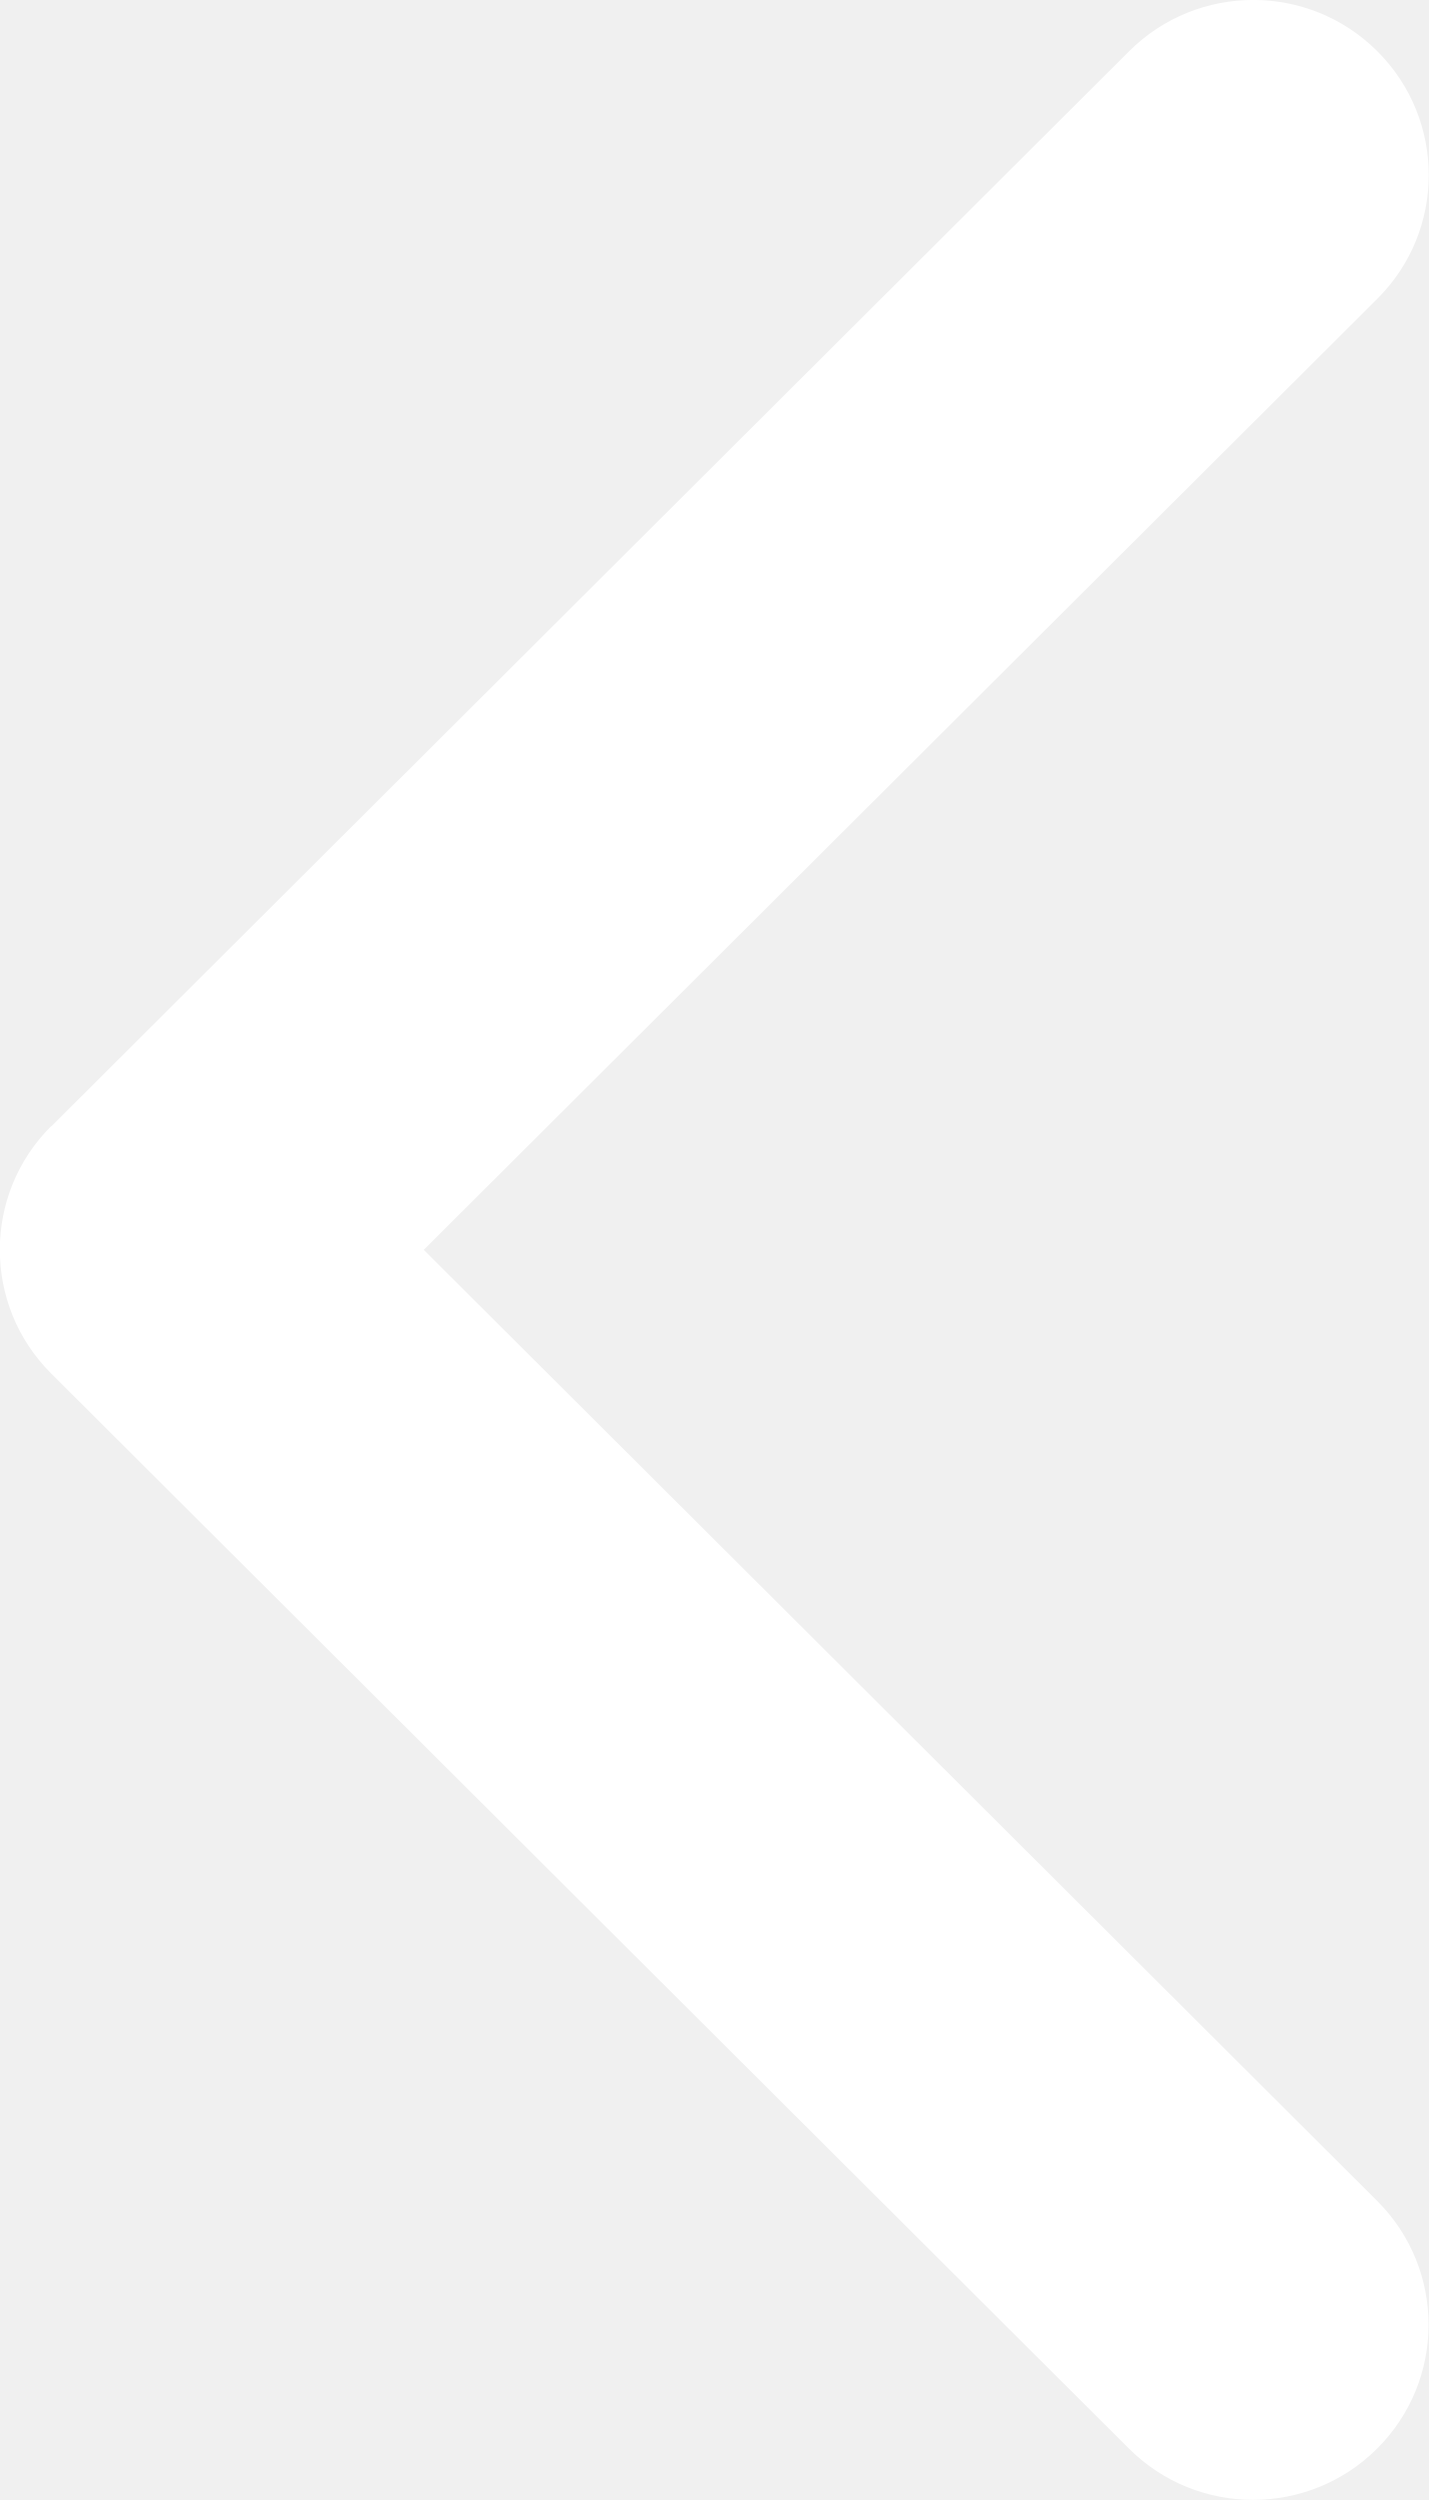
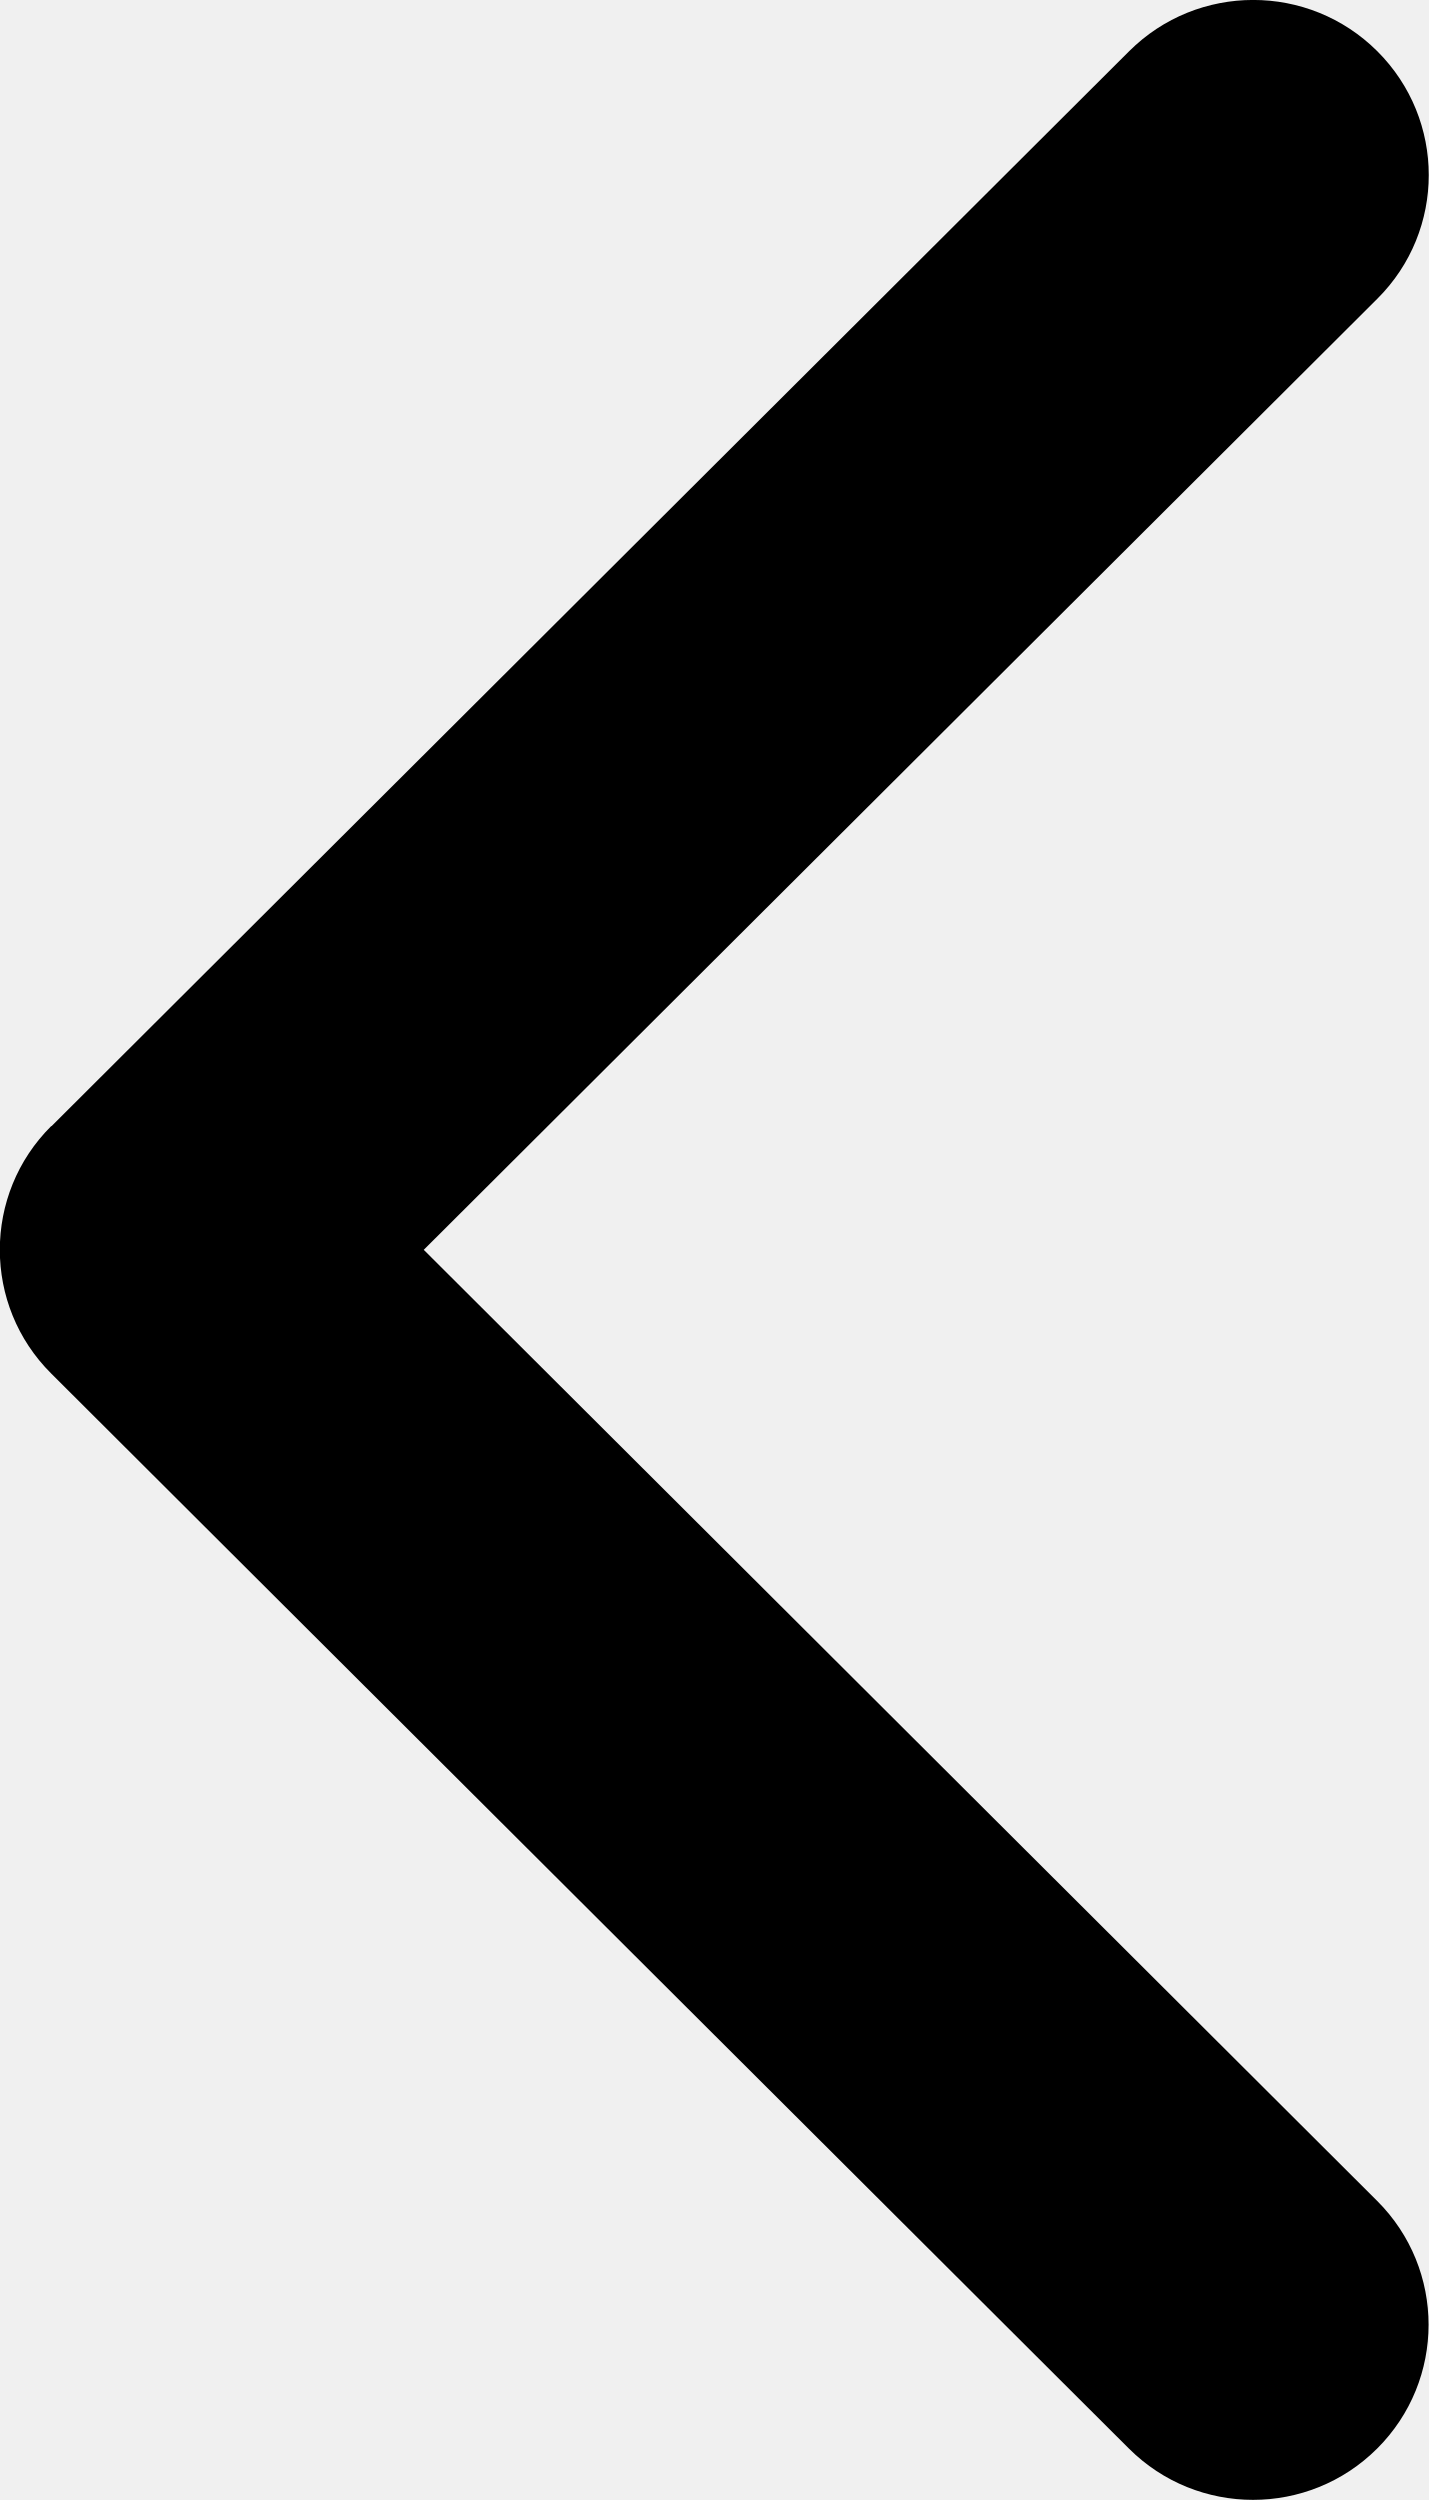
<svg xmlns="http://www.w3.org/2000/svg" width="8" height="14" fill="none" version="1.1" viewBox="0 0 8 14">
-   <path d="m0.288 6.307 6.035-6.02c0.384-0.383 1.006-0.383 1.39 0 0.384 0.383 0.384 1.004 0 1.386l-5.34 5.326 5.339 5.326c0.384 0.383 0.384 1.004 0 1.387-0.384 0.383-1.006 0.383-1.39 0l-6.035-6.02c-0.192-0.191-0.288-0.442-0.288-0.693 0-0.251 0.096-0.502 0.288-0.693z" fill="#919191" style="fill:#fff" />
+   <path d="m0.288 6.307 6.035-6.02c0.384-0.383 1.006-0.383 1.39 0 0.384 0.383 0.384 1.004 0 1.386l-5.34 5.326 5.339 5.326c0.384 0.383 0.384 1.004 0 1.387-0.384 0.383-1.006 0.383-1.39 0l-6.035-6.02c-0.192-0.191-0.288-0.442-0.288-0.693 0-0.251 0.096-0.502 0.288-0.693z" fill="#919191" style="fill:#000" />
</svg>
